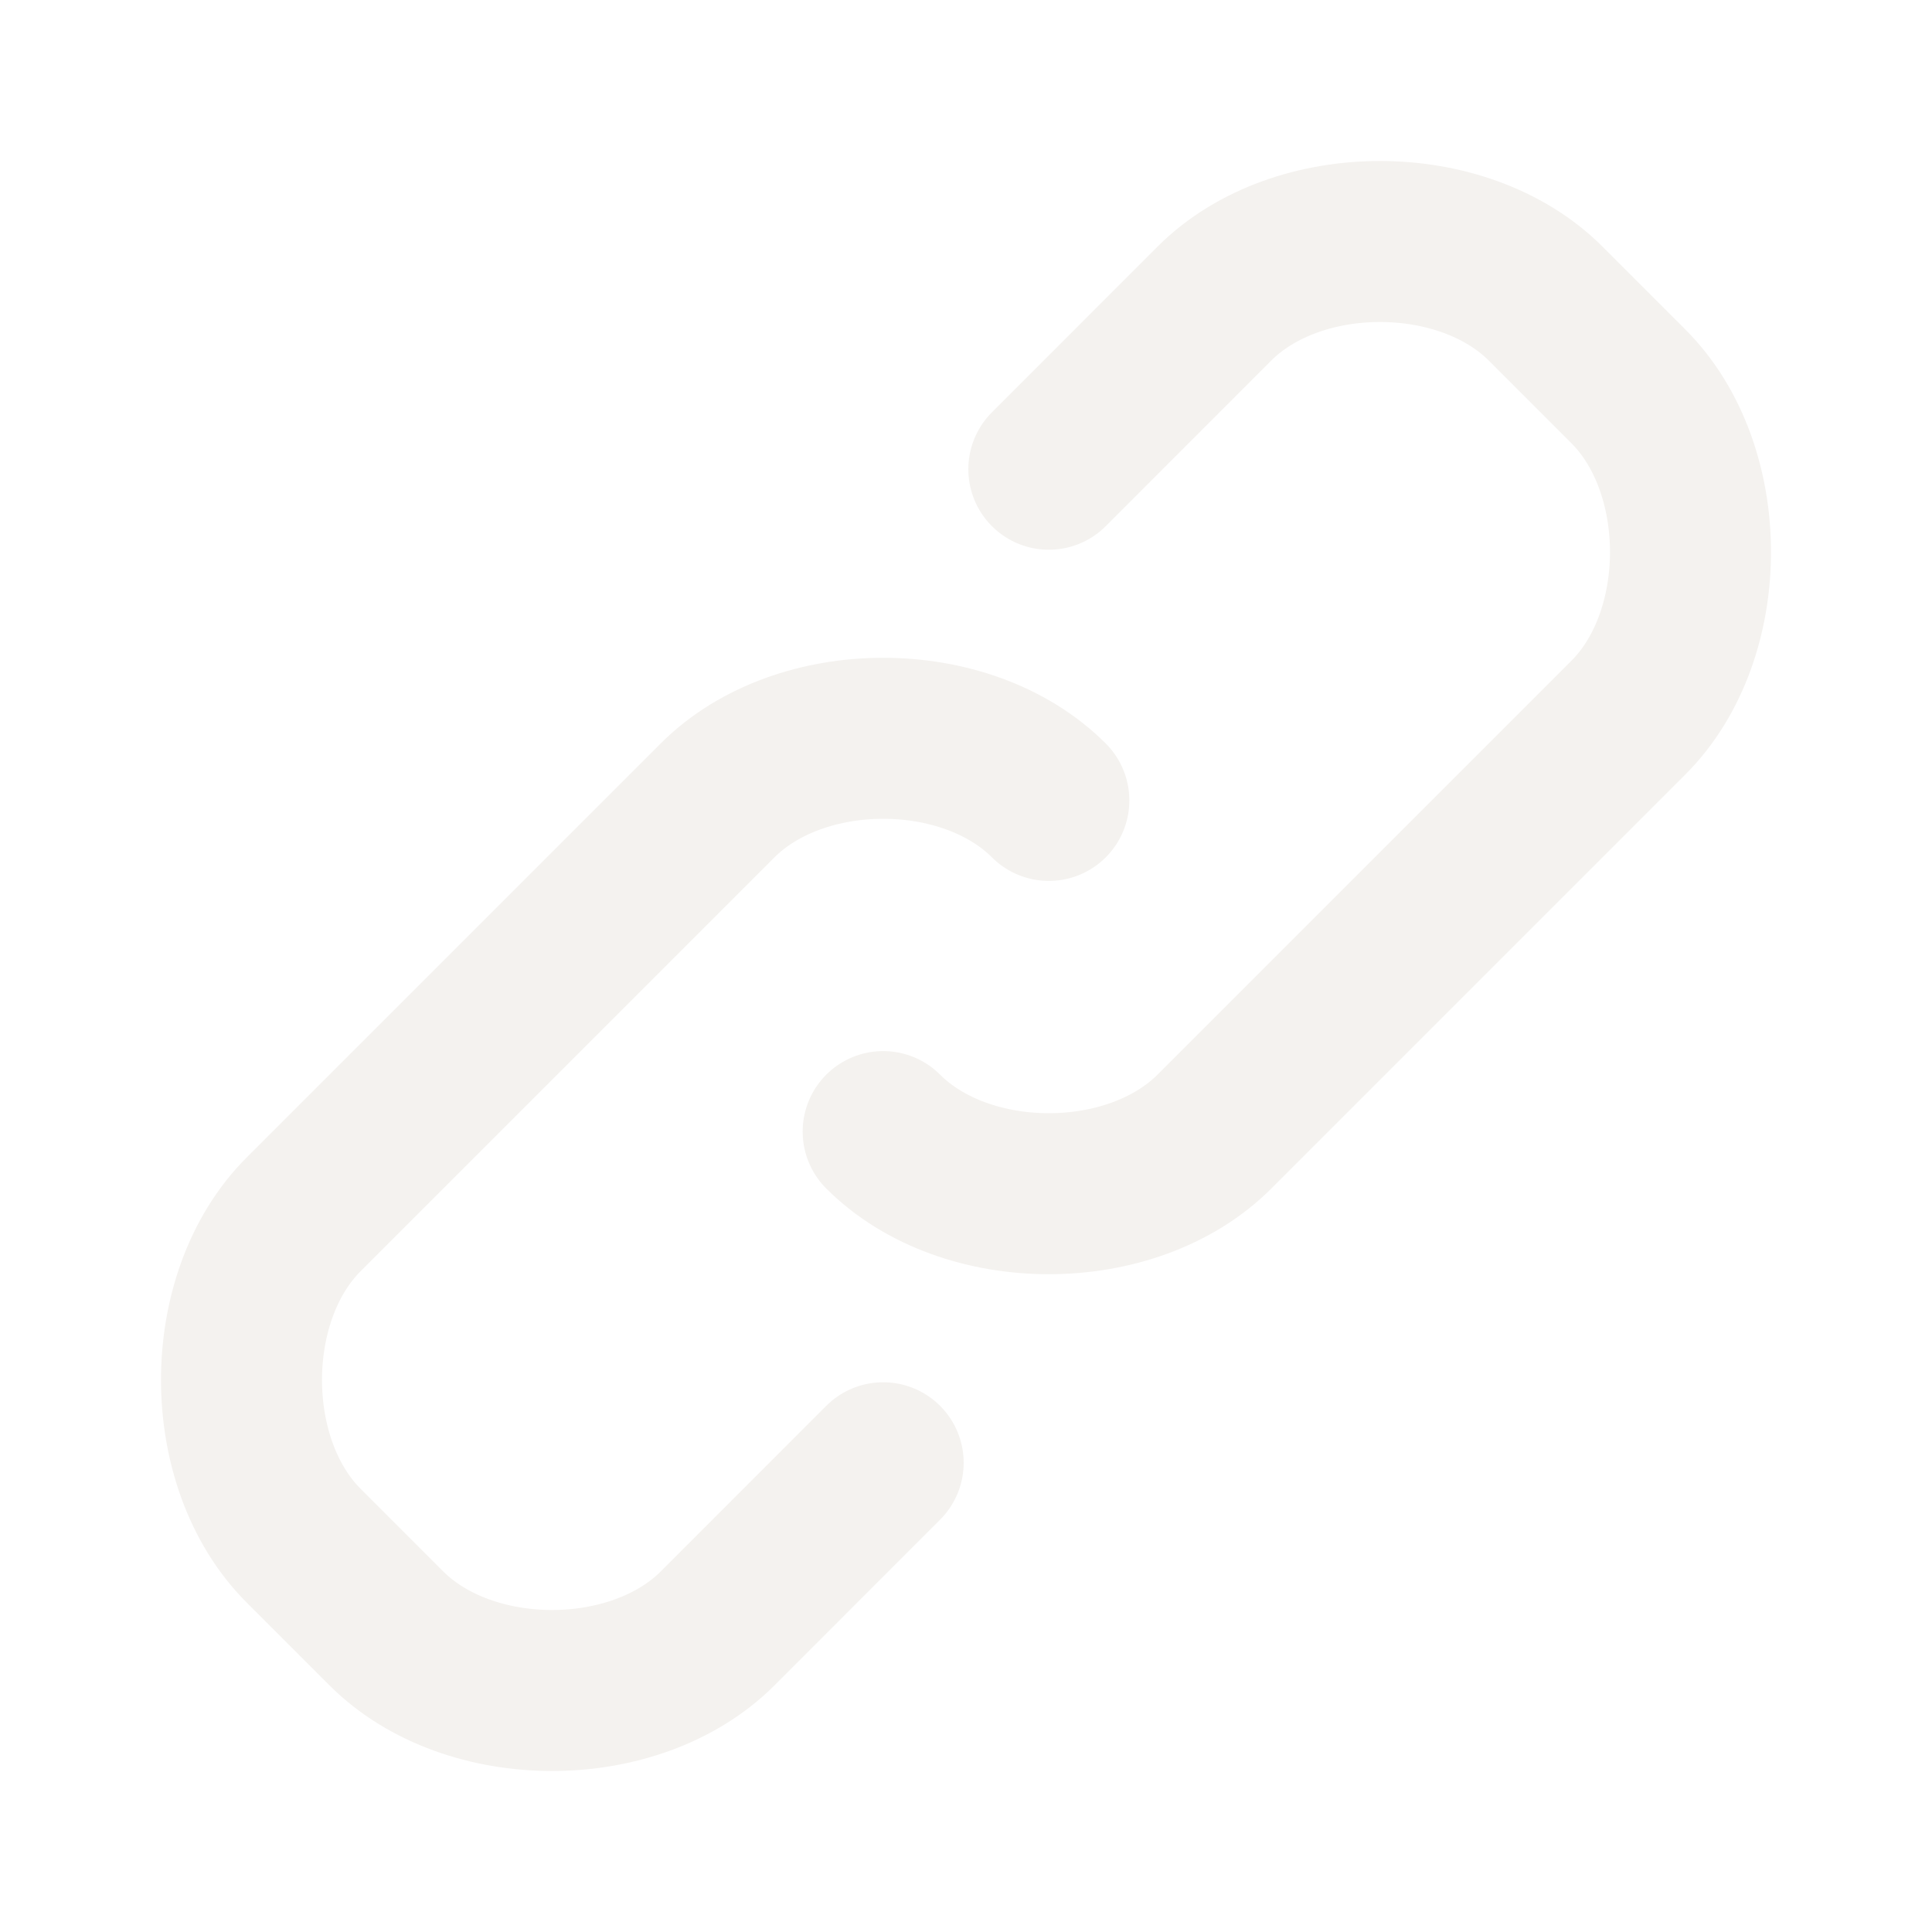
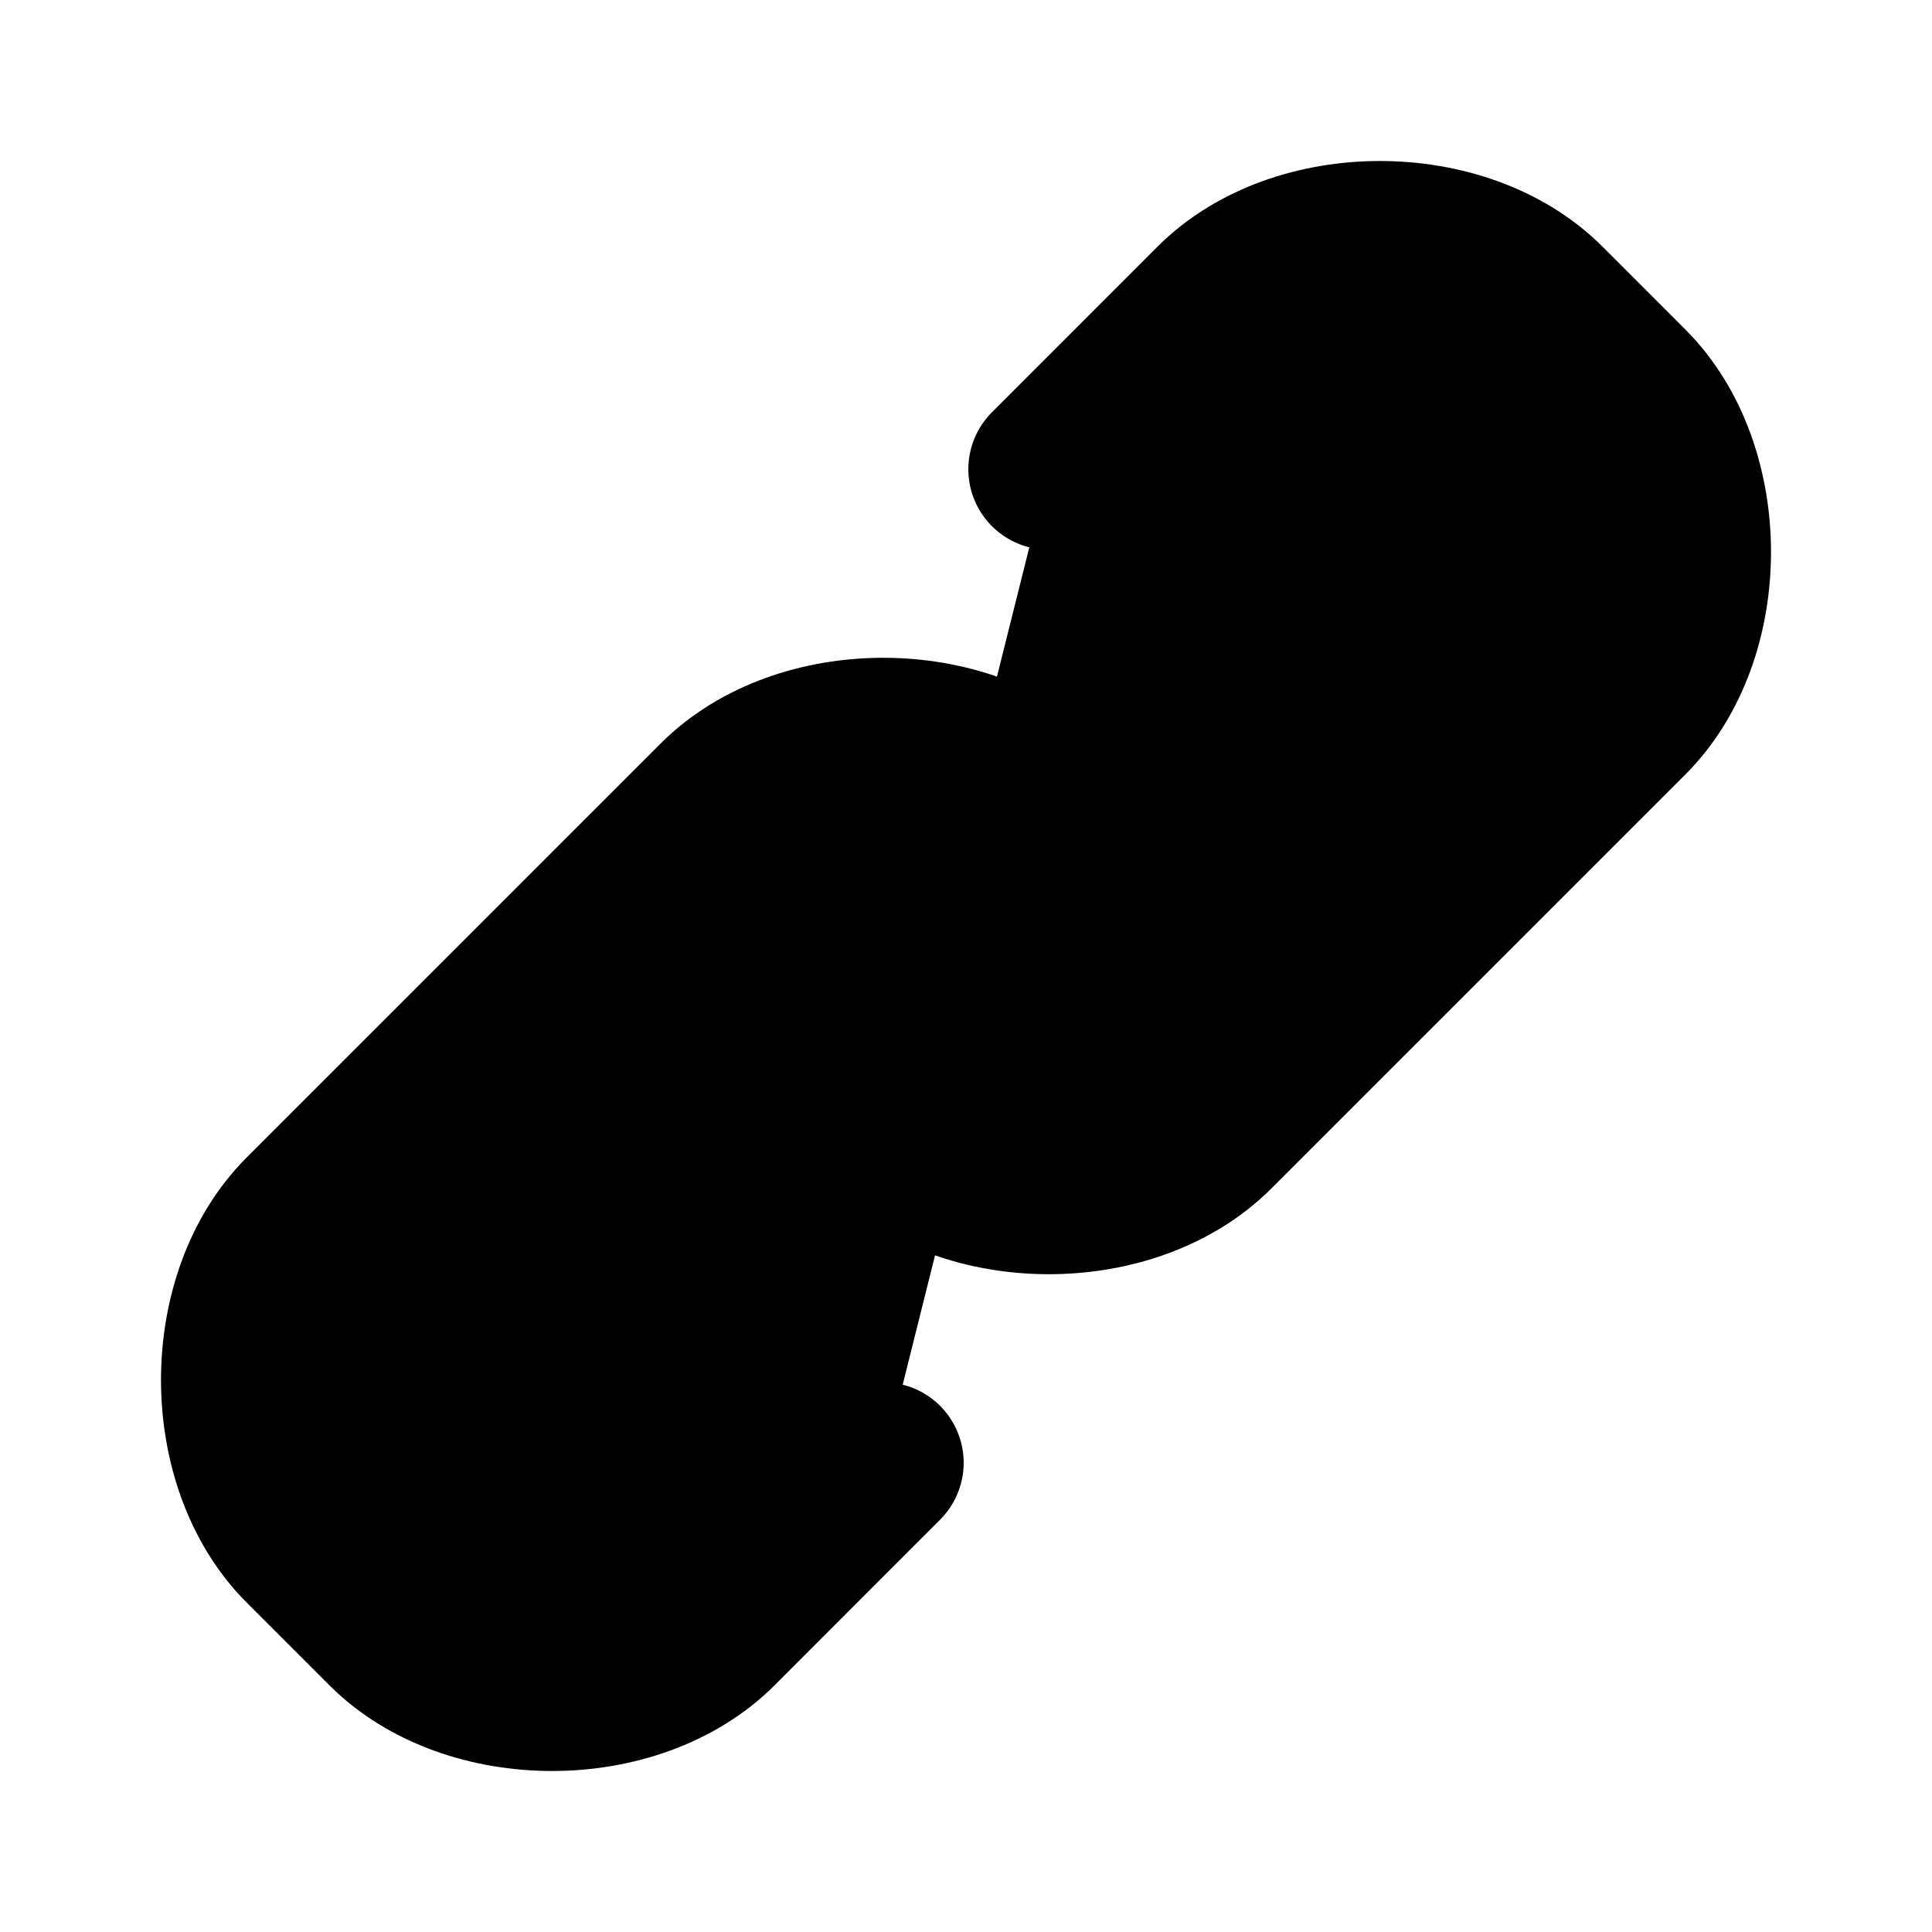
- <svg xmlns="http://www.w3.org/2000/svg" width="24" height="24" viewBox="0 0 24 24" fill="none">
-   <path d="M13.029 5.829L15.086 3.771C16.114 2.743 18.171 2.743 19.2 3.771L20.229 4.8C21.257 5.829 21.257 7.886 20.229 8.914L15.086 14.057C14.057 15.086 12 15.086 10.971 14.057M10.971 18.171L8.914 20.229C7.886 21.257 5.829 21.257 4.8 20.229L3.771 19.2C2.743 18.171 2.743 16.114 3.771 15.086L8.914 9.943C9.943 8.914 12 8.914 13.029 9.943" stroke="#F4F2EF" stroke-width="2" stroke-linecap="round" stroke-linejoin="round" />
+ <svg xmlns="http://www.w3.org/2000/svg" width="24" height="24" viewBox="0 0 24 24" fill="currentColor">
+   <path d="M13.029 5.829L15.086 3.771C16.114 2.743 18.171 2.743 19.2 3.771L20.229 4.8C21.257 5.829 21.257 7.886 20.229 8.914L15.086 14.057C14.057 15.086 12 15.086 10.971 14.057M10.971 18.171L8.914 20.229C7.886 21.257 5.829 21.257 4.8 20.229L3.771 19.2C2.743 18.171 2.743 16.114 3.771 15.086L8.914 9.943C9.943 8.914 12 8.914 13.029 9.943" stroke="currentColor" stroke-width="2" stroke-linecap="round" stroke-linejoin="round" />
</svg>
